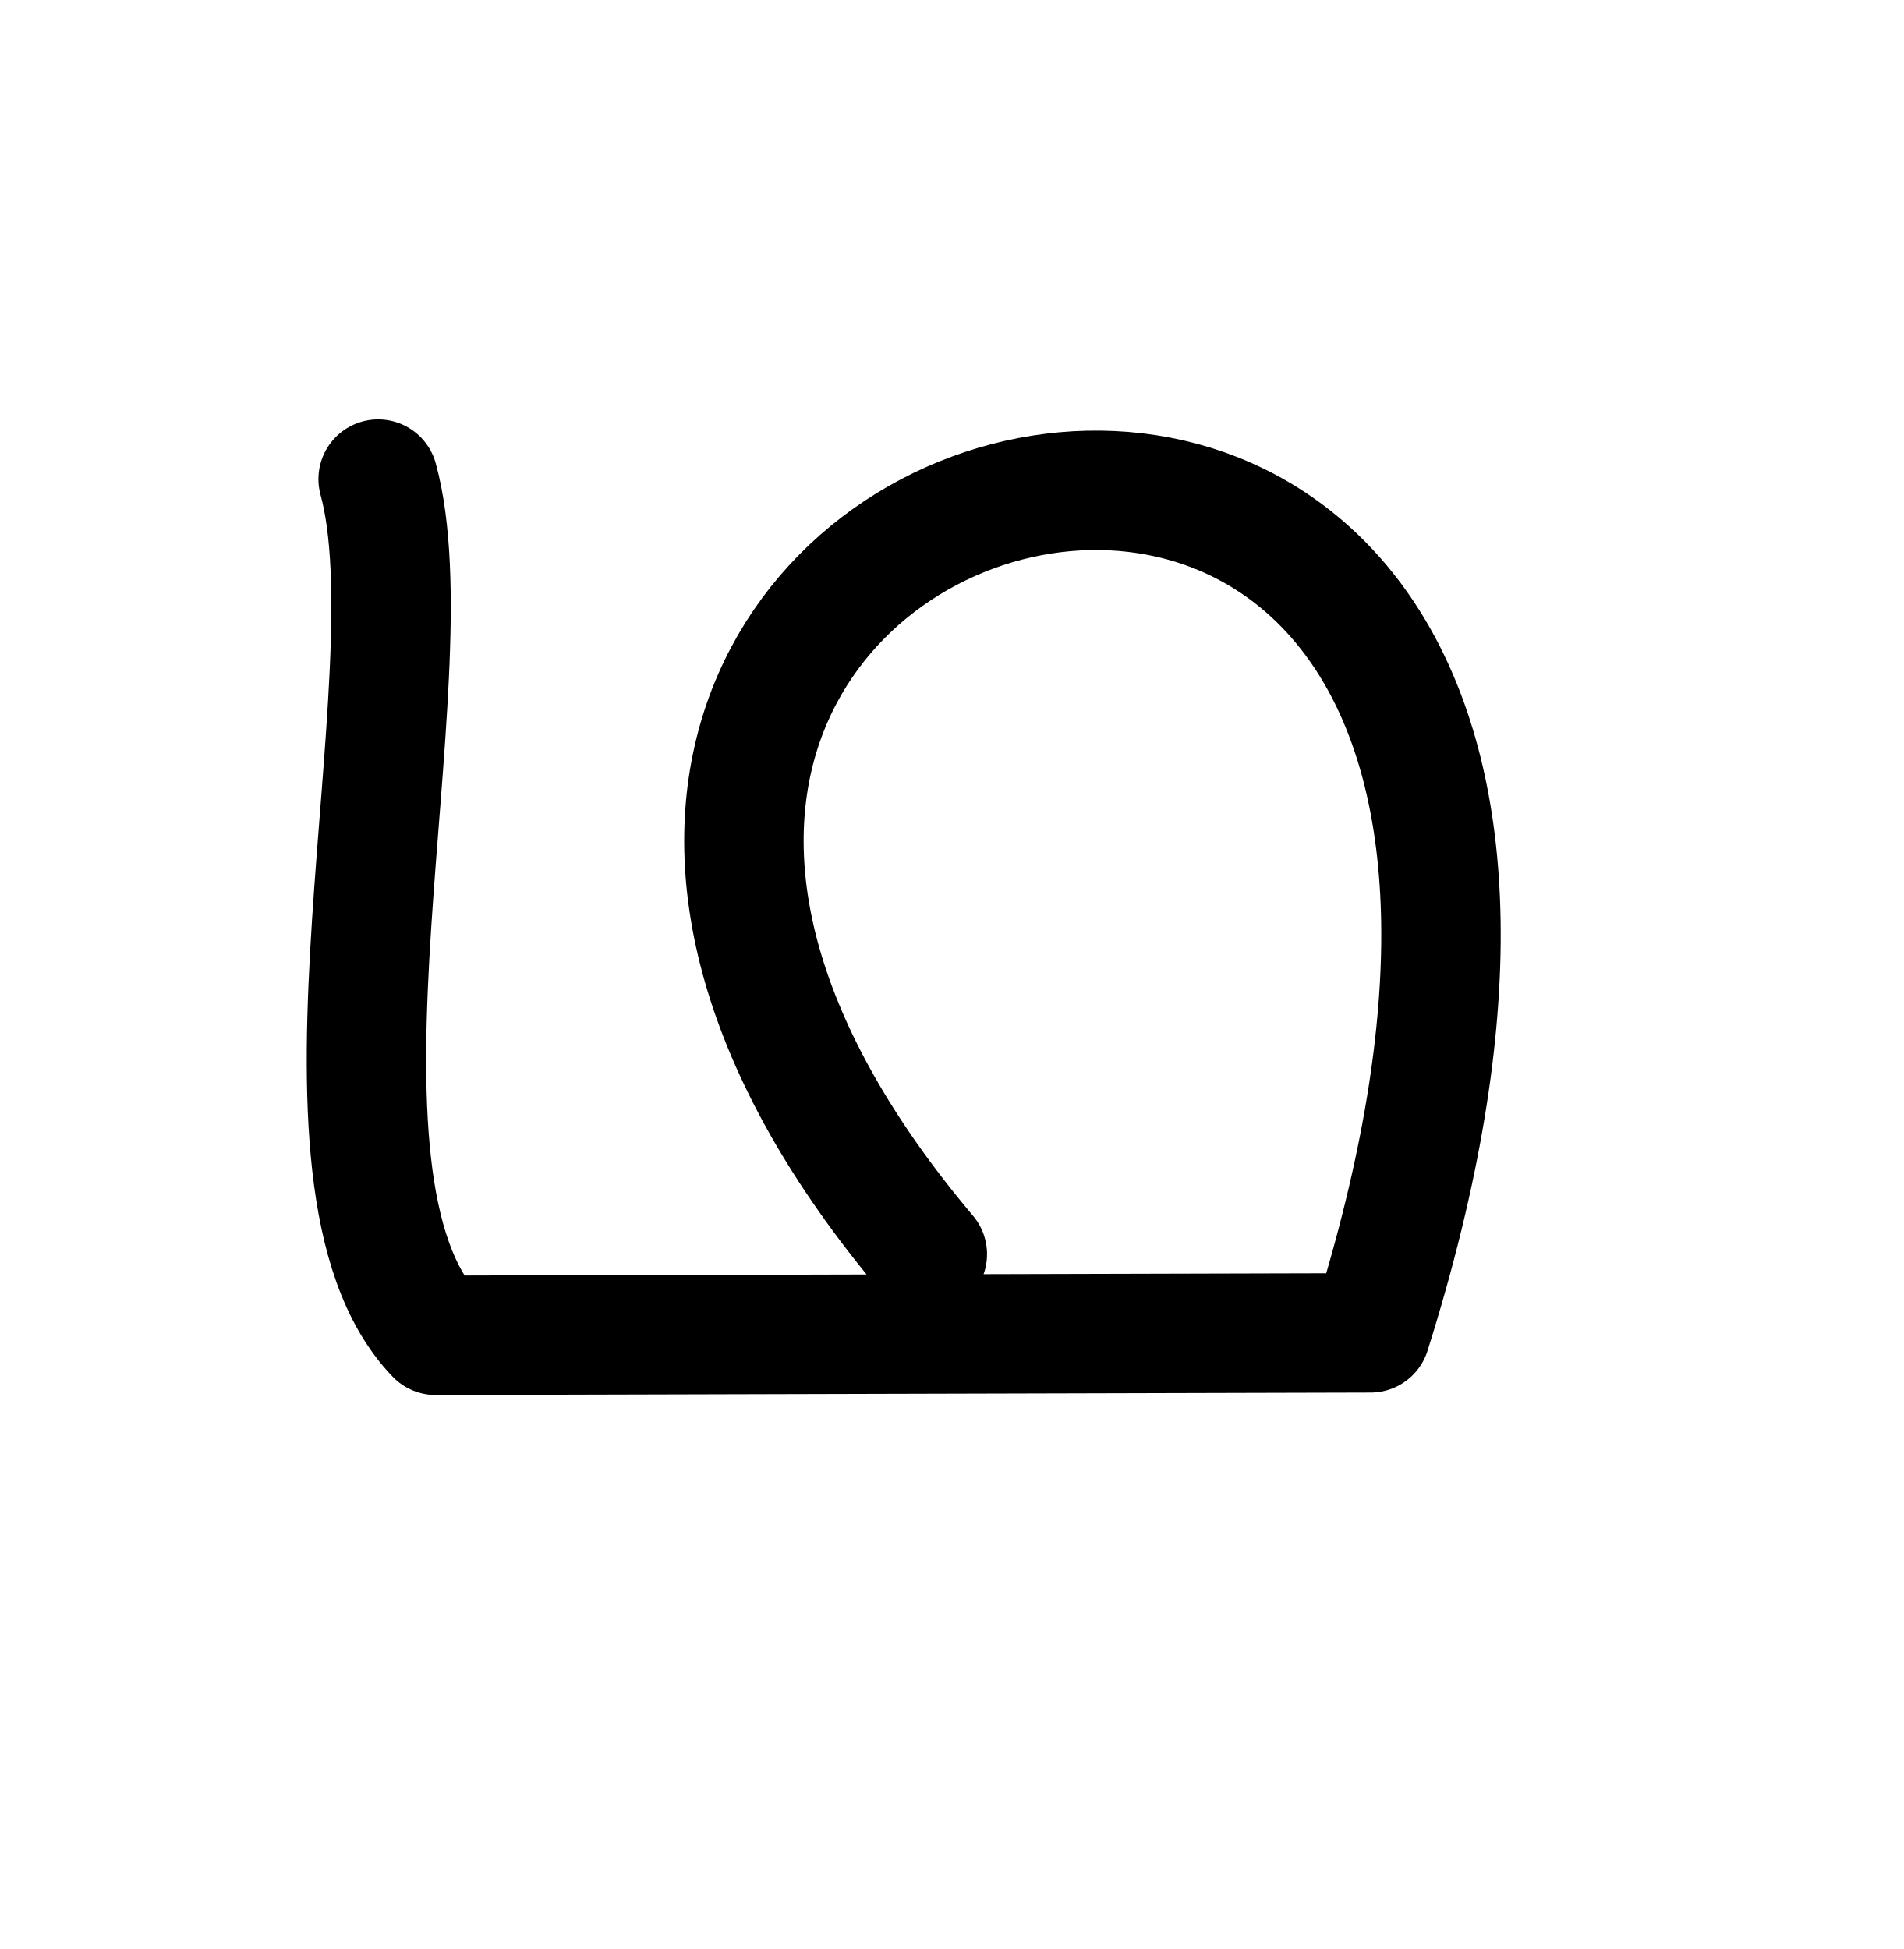
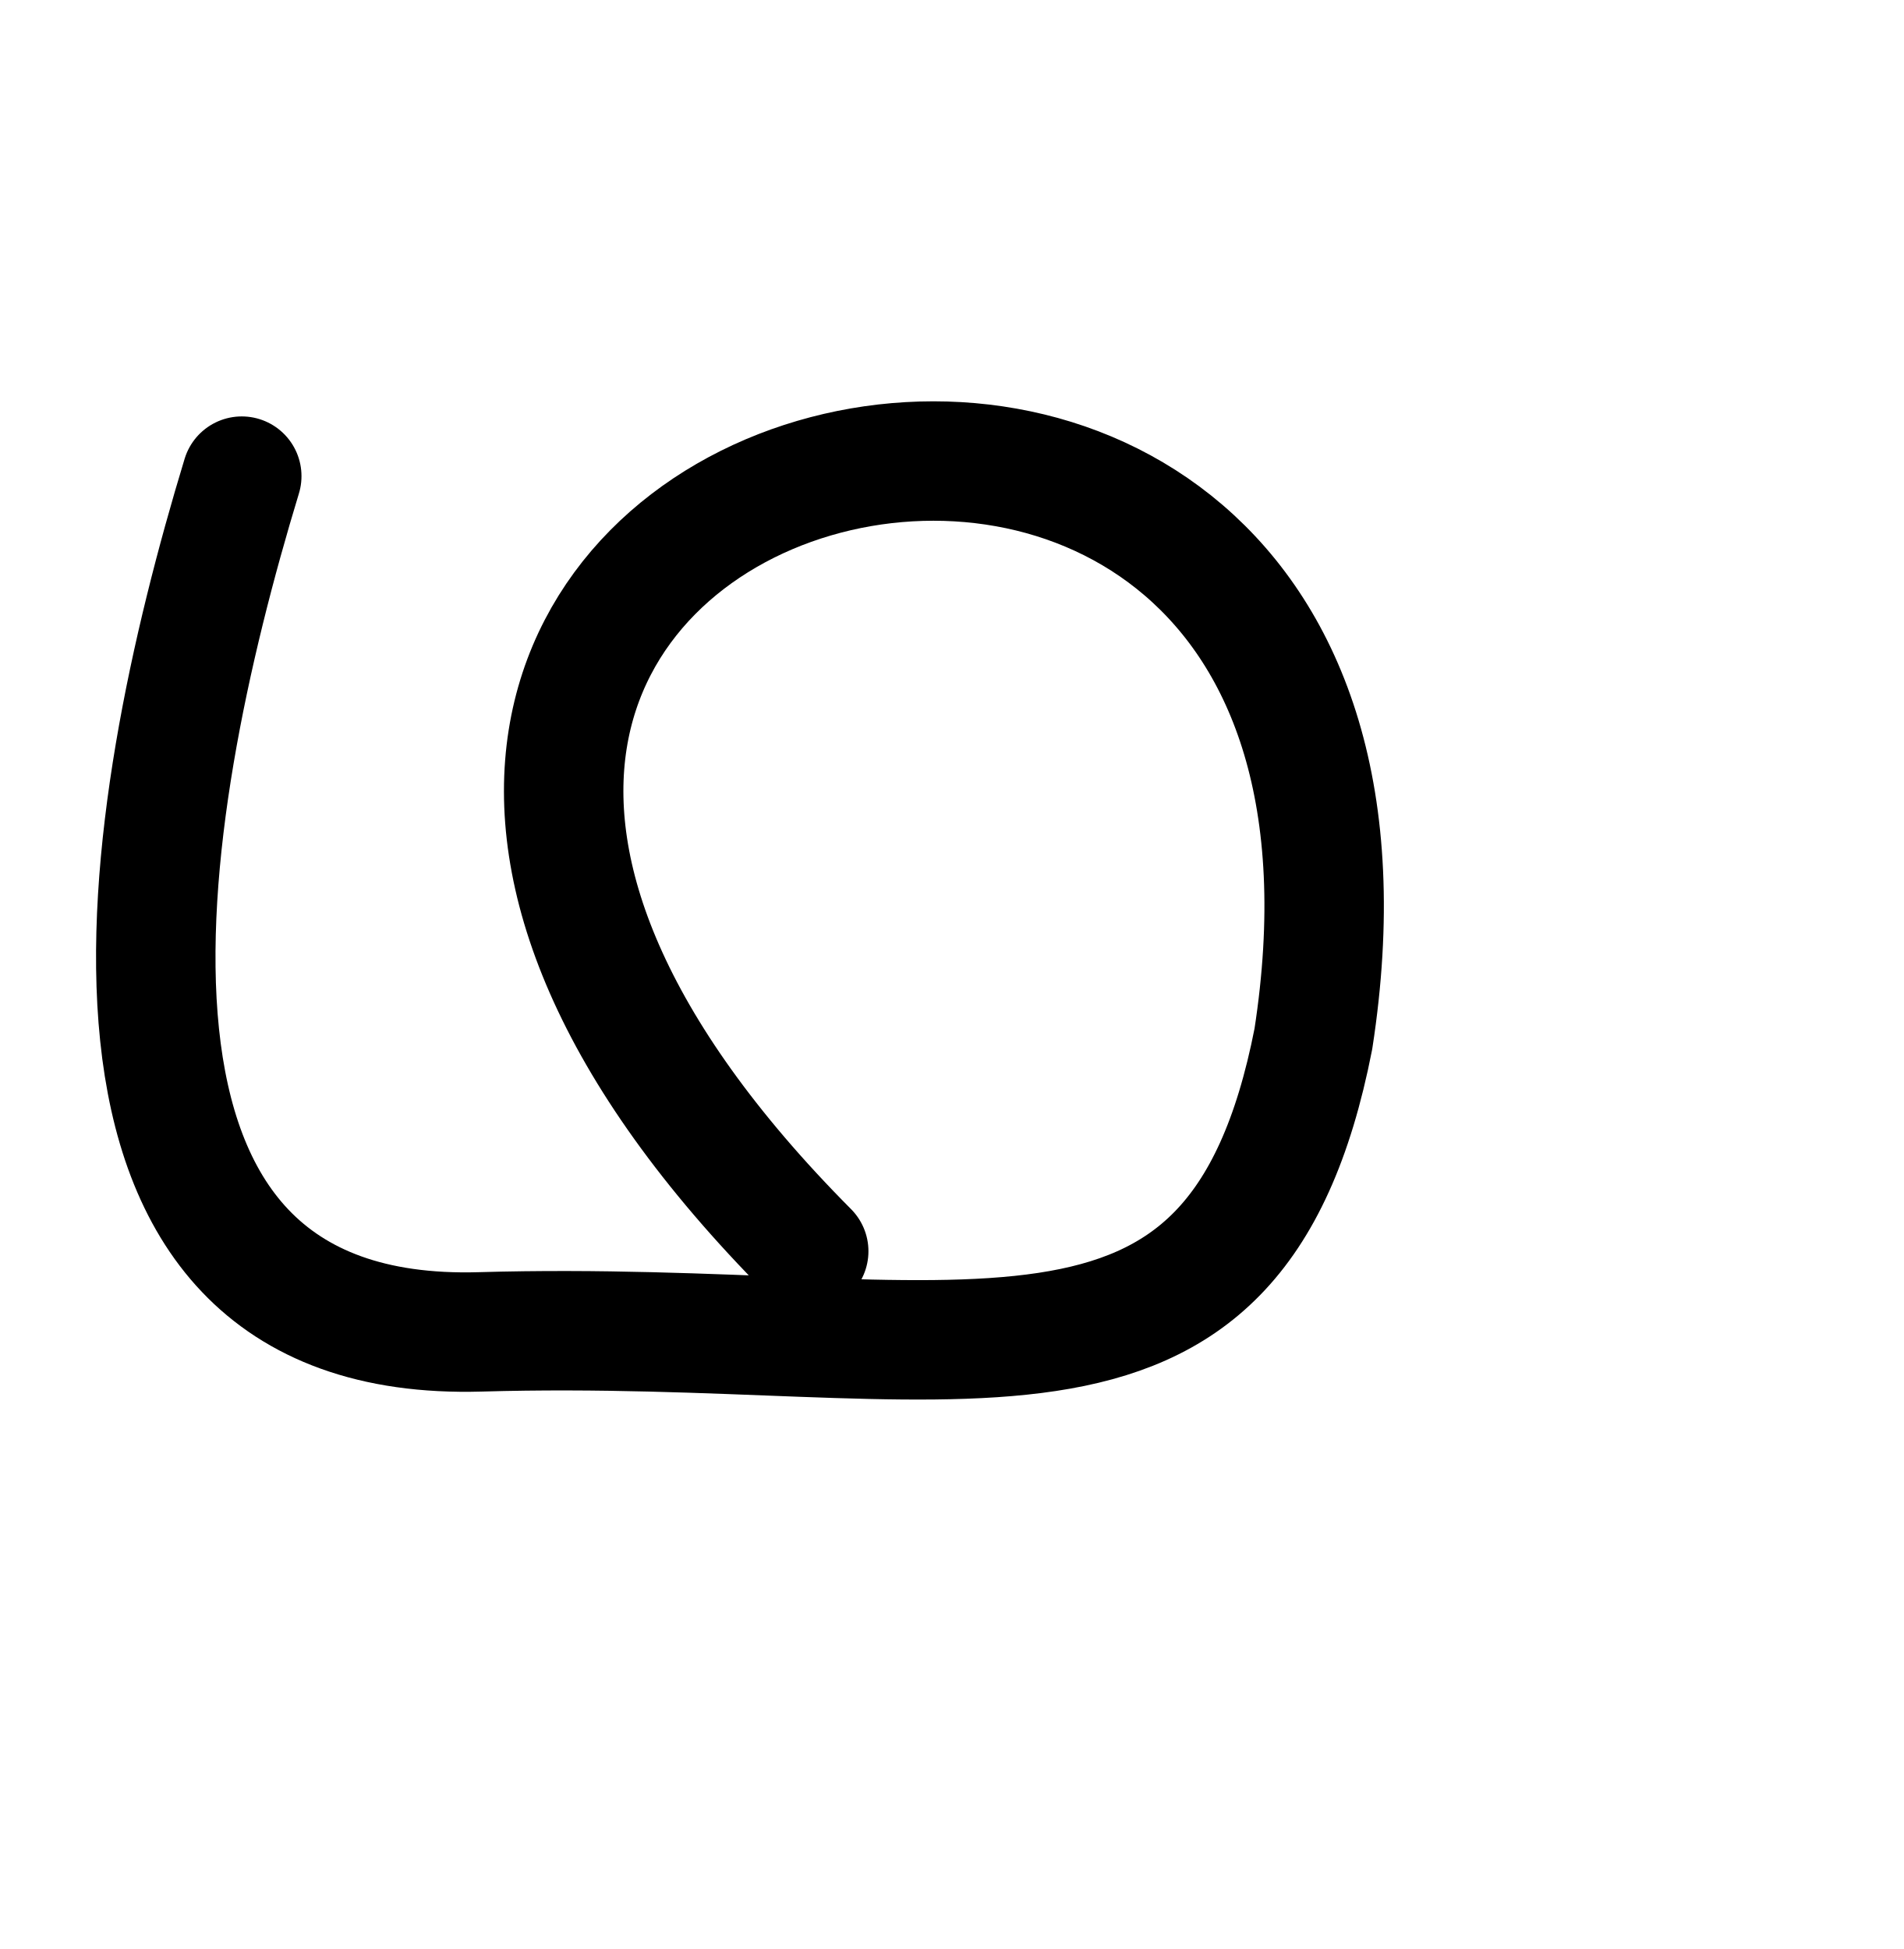
<svg xmlns="http://www.w3.org/2000/svg" width="2000" height="2048" id="svg2992" version="1.1">
  <defs id="defs5498" />
  <g id="layer1" transform="translate(0,1048)">
-     <path style="fill:none;stroke:#000000;stroke-width:125.493;stroke-linecap:round;stroke-linejoin:round;stroke-miterlimit:4;stroke-dasharray:none;stroke-opacity:1" d="m 397.31,-544.568 c 57.329,209.101 -95.809,737.346 60.46,899.704 L 1440,352.58 C 1872,-1016 240,-600 974.3,269.911" id="path3813" />
+     <path style="fill:none;stroke:#000000;stroke-width:125.493;stroke-linecap:round;stroke-linejoin:round;stroke-miterlimit:4;stroke-dasharray:none;stroke-opacity:1" d="M 254.02,-547.683 C 146.545,-194.326 47.694,364.756 504.638,351.526 1009.202,336.917 1296.71,468.885 1379.917,43.686 1536.71,-971.115 0.71,-587.115 849.7,266.796" id="path3813" />
  </g>
</svg>
